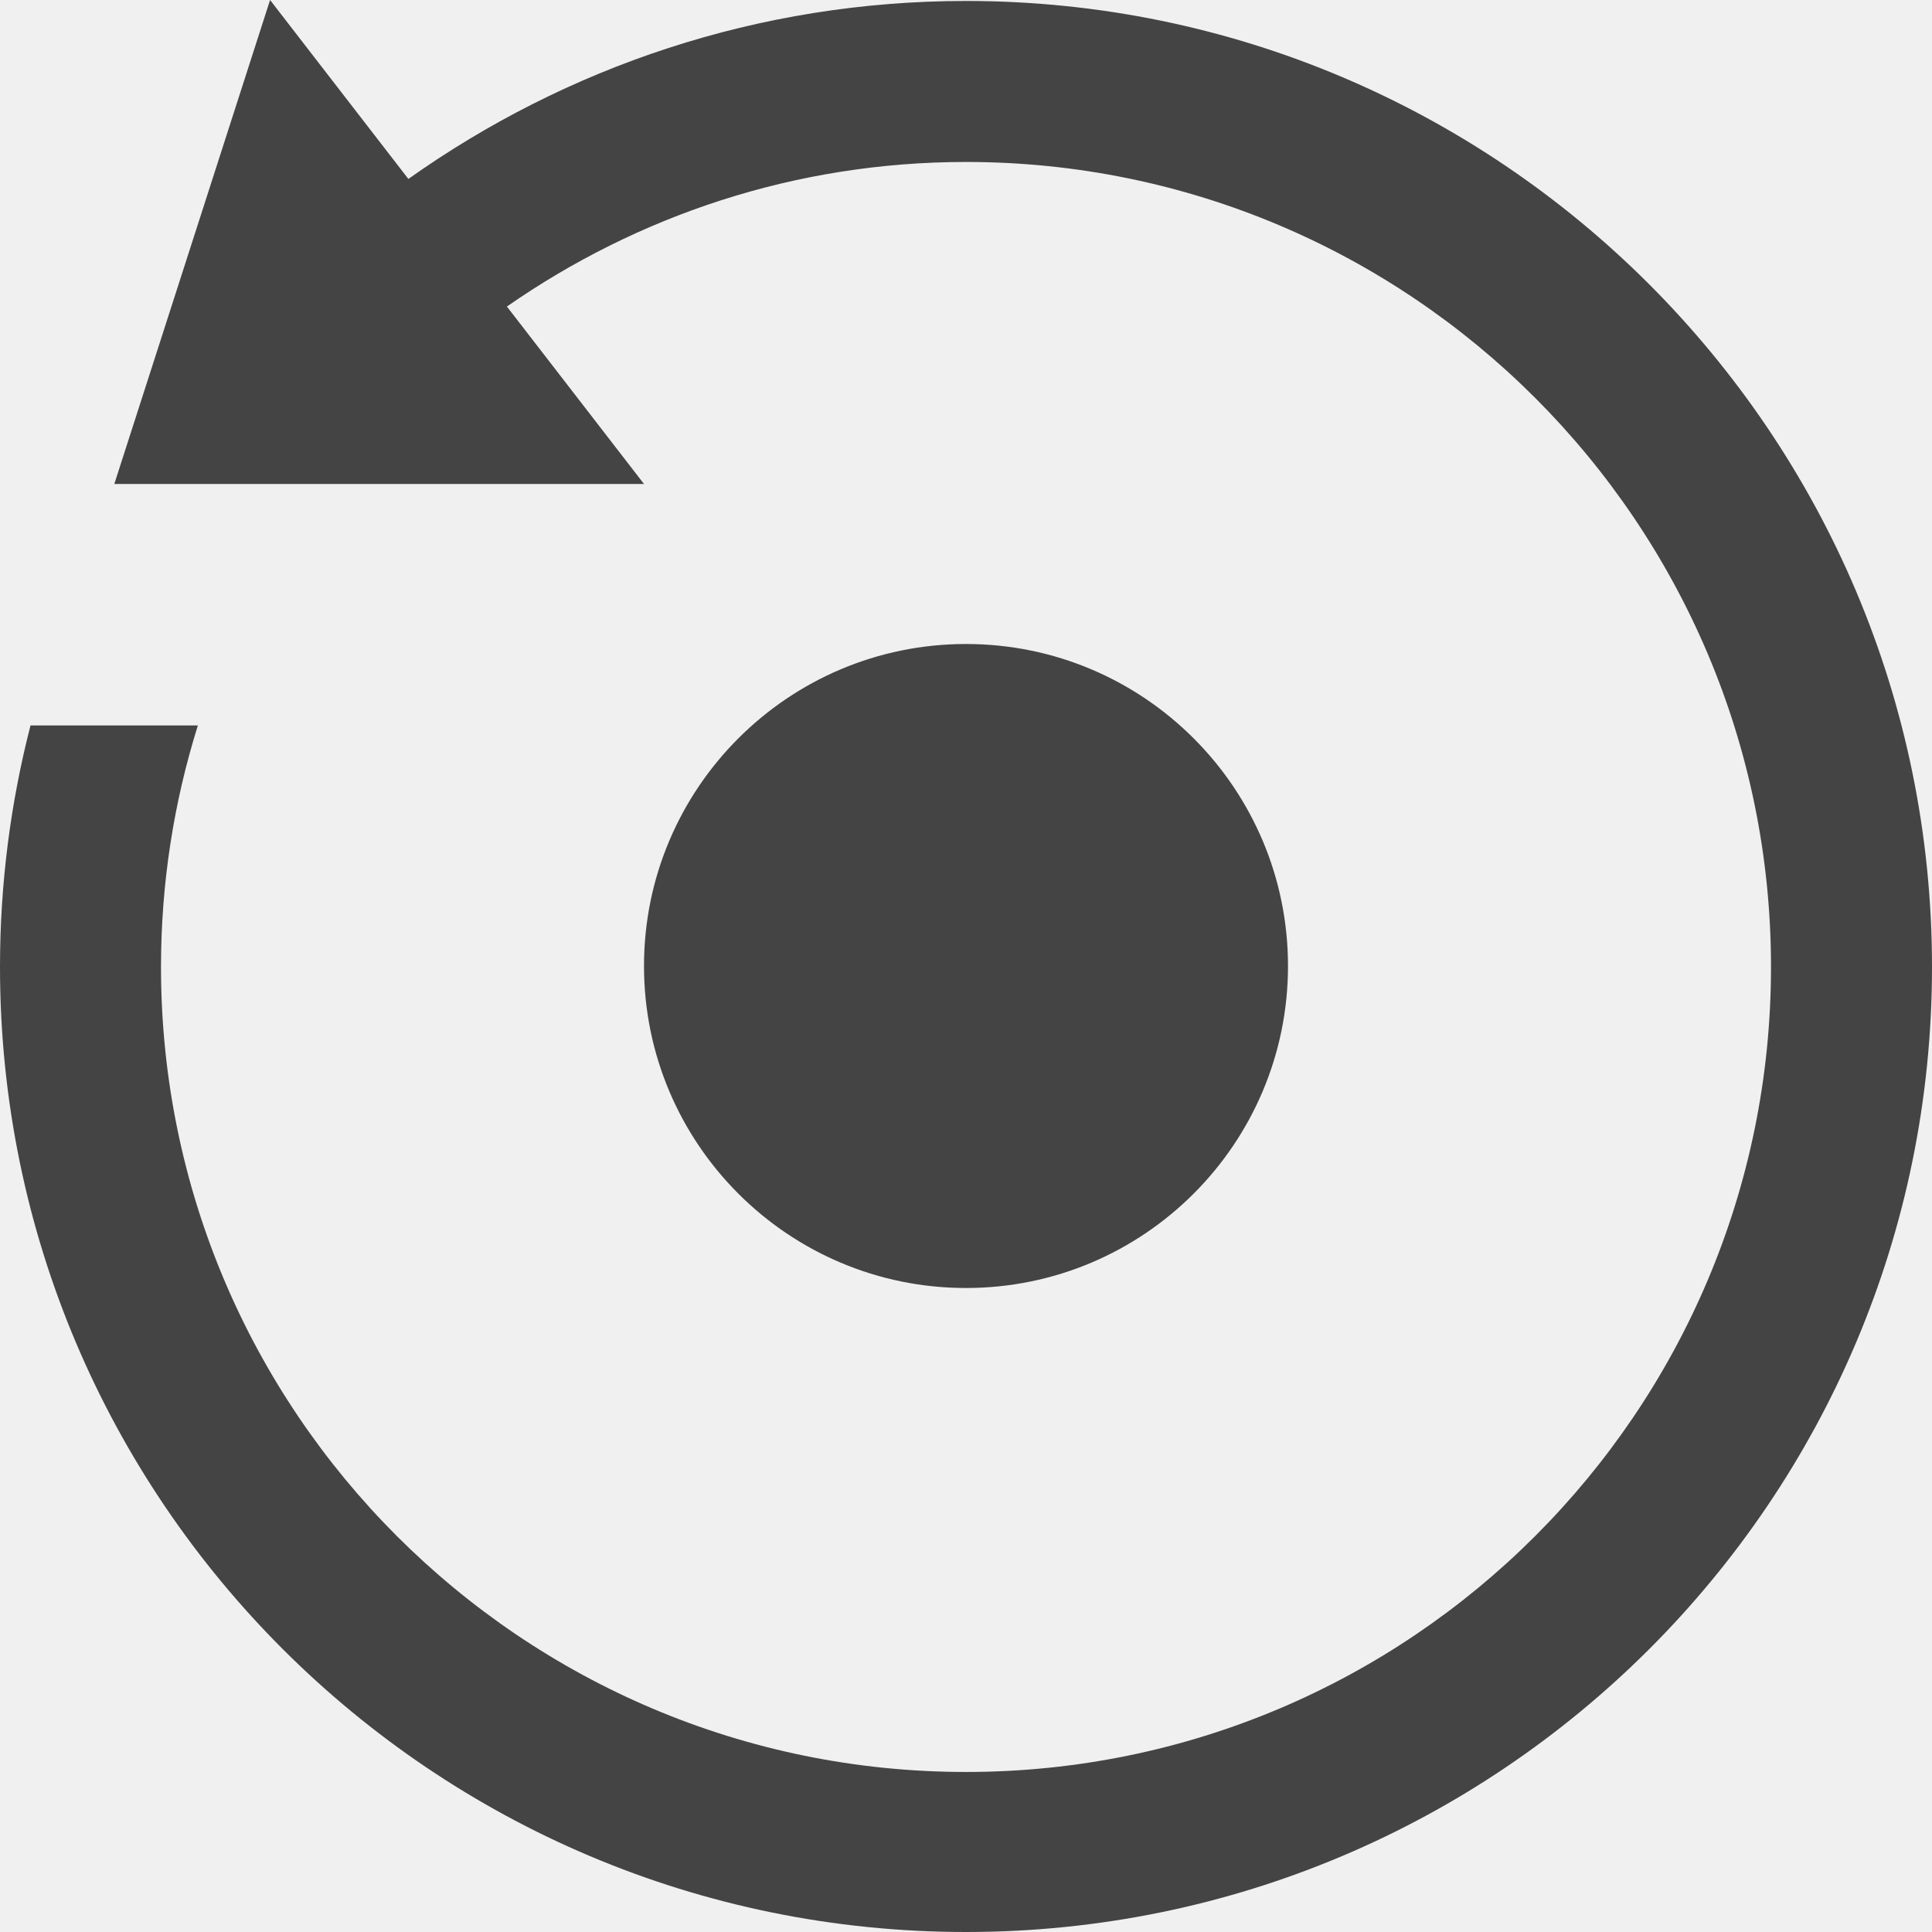
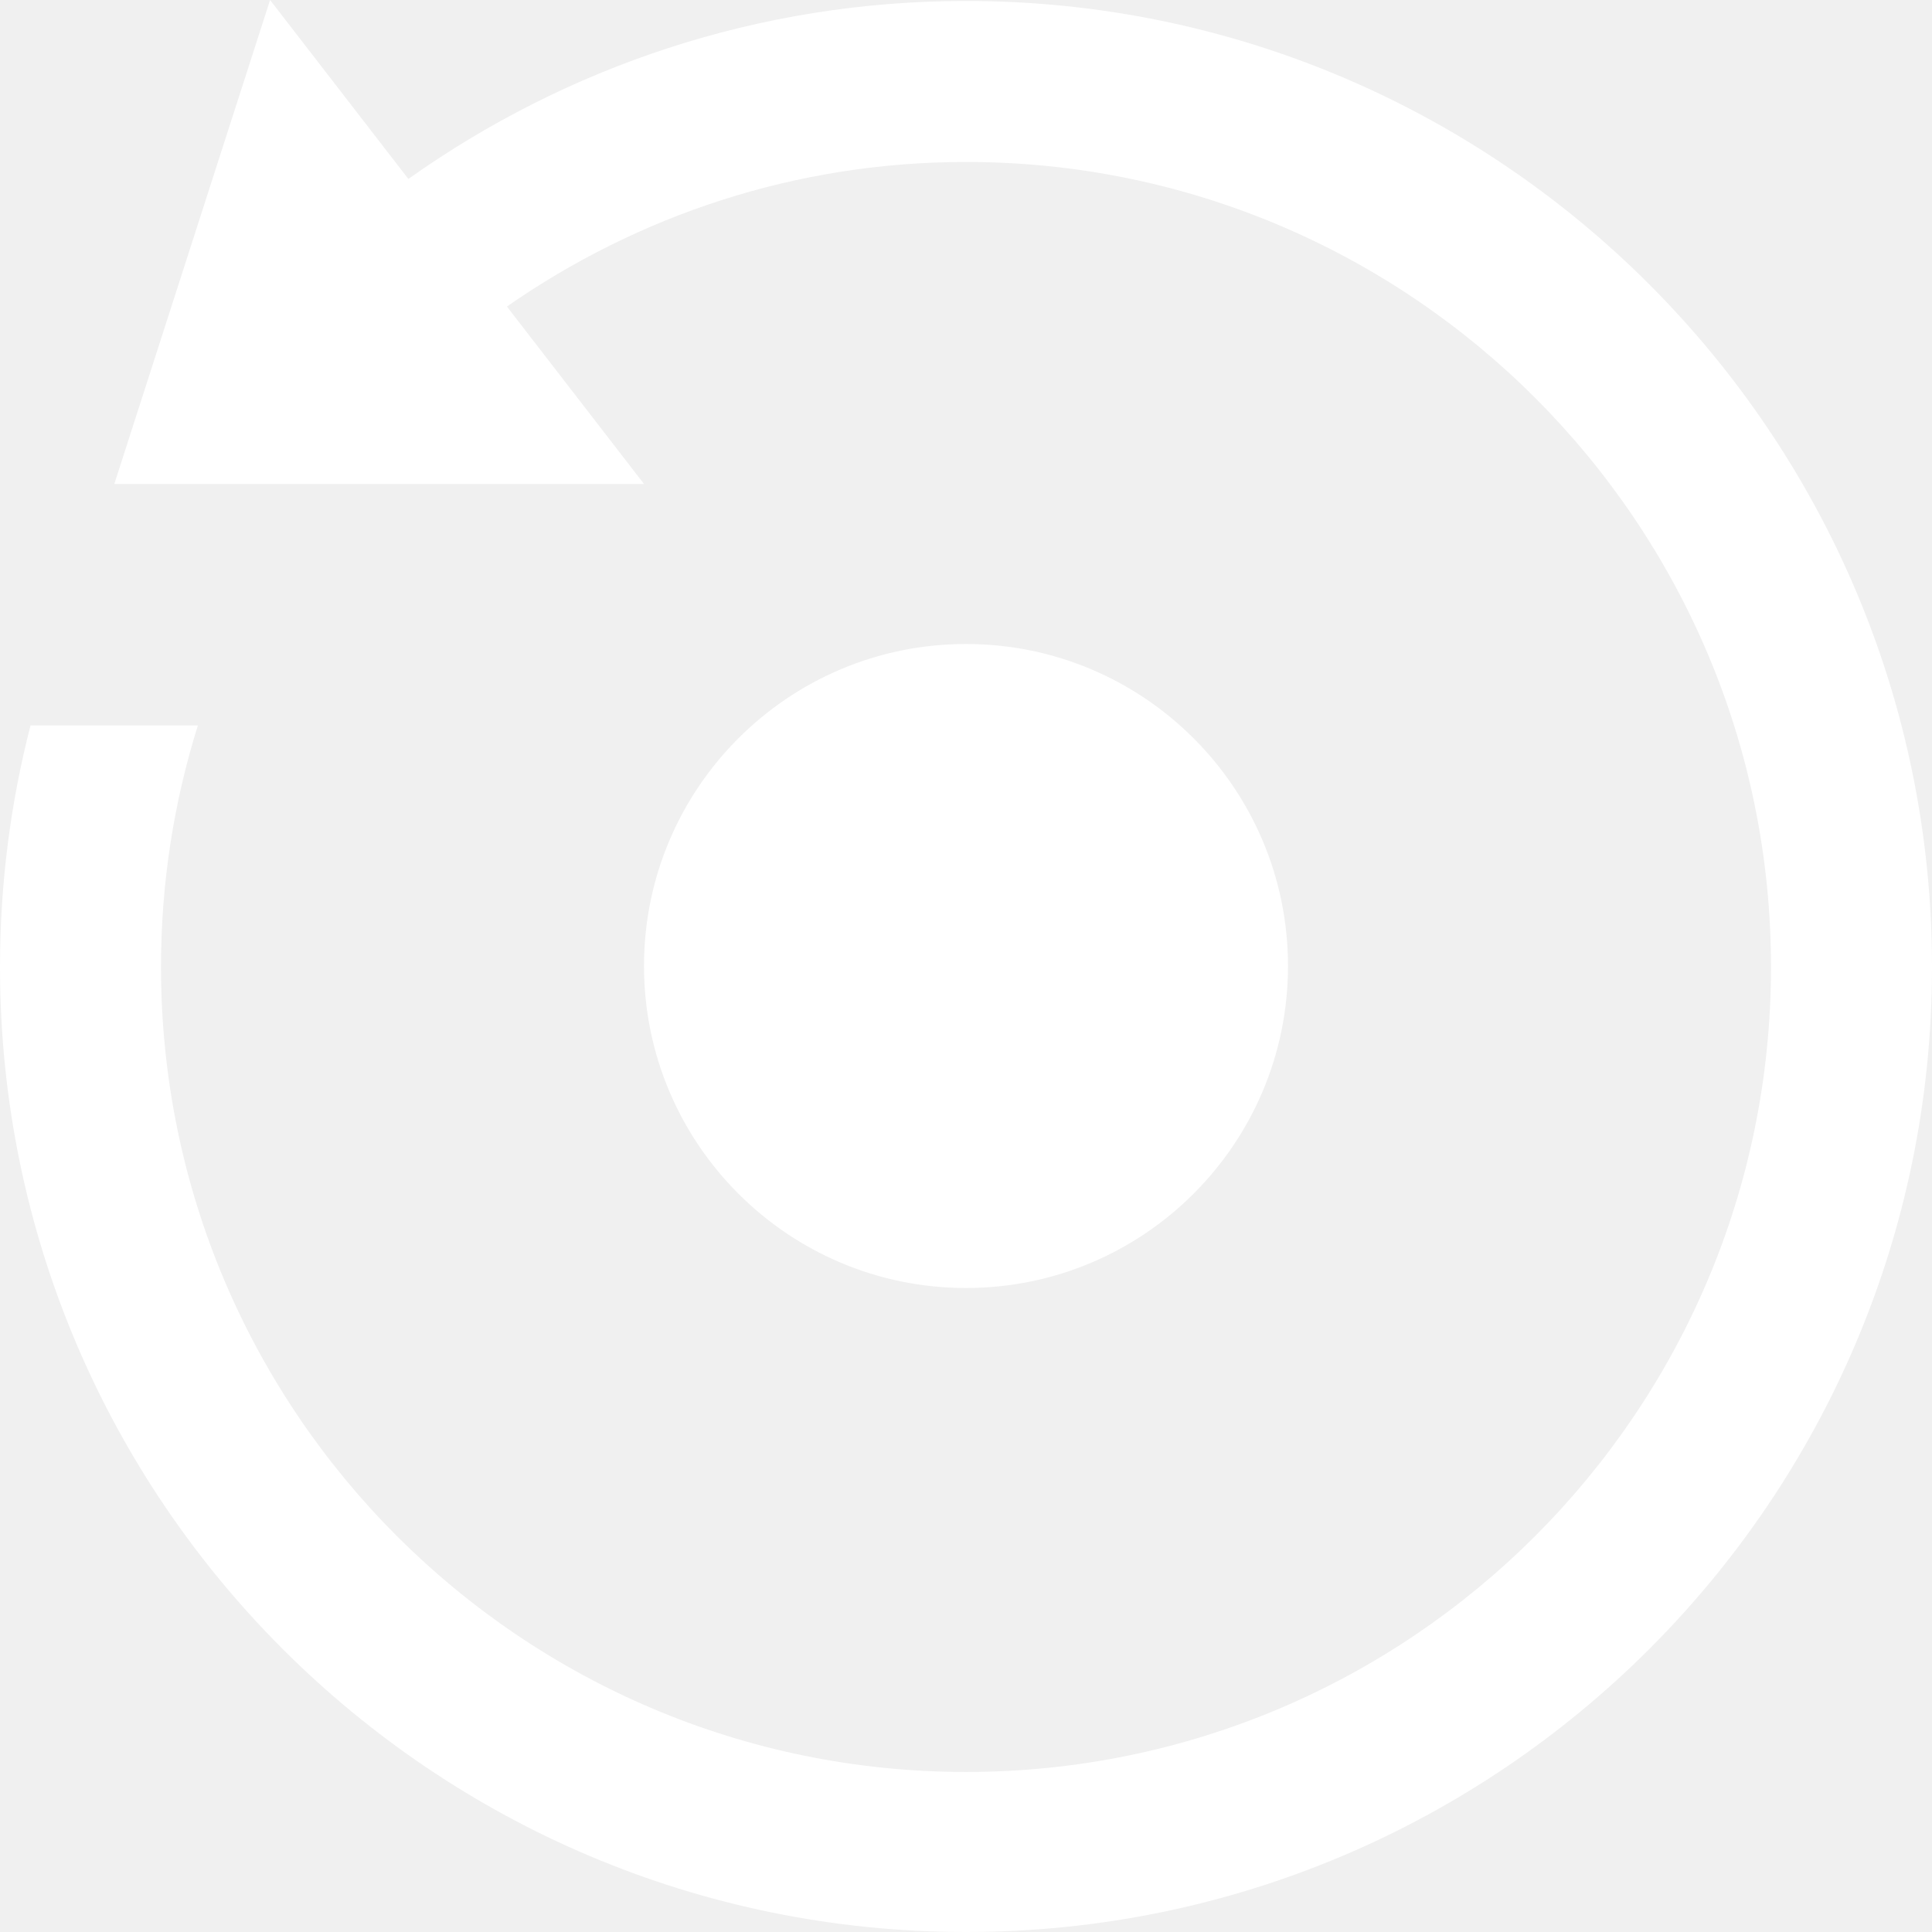
- <svg xmlns="http://www.w3.org/2000/svg" width="24" height="24" fill-rule="evenodd" clip-rule="evenodd" fill="#444">
+ <svg xmlns="http://www.w3.org/2000/svg" width="24" height="24" fill-rule="evenodd" clip-rule="evenodd" fill="#fff">
  <path d="M8 6.012h-6.58l1.935-6.012 1.718 2.223c1.958-1.389 4.346-2.211 6.927-2.211 6.623 0 12 5.377 12 12s-5.377 11.988-12 11.988-12-5.365-12-11.988c0-1.036.132-2.041.379-3h2.079c-.297.947-.458 1.955-.458 3 0 5.52 4.481 10 10 10 5.52 0 10-4.48 10-10 0-5.519-4.48-10-10-10-2.121 0-4.083.668-5.703 1.796l1.703 2.204zm4 1.988c2.208 0 4 1.792 4 4s-1.792 4-4 4-4-1.792-4-4 1.792-4 4-4z" />
</svg>
